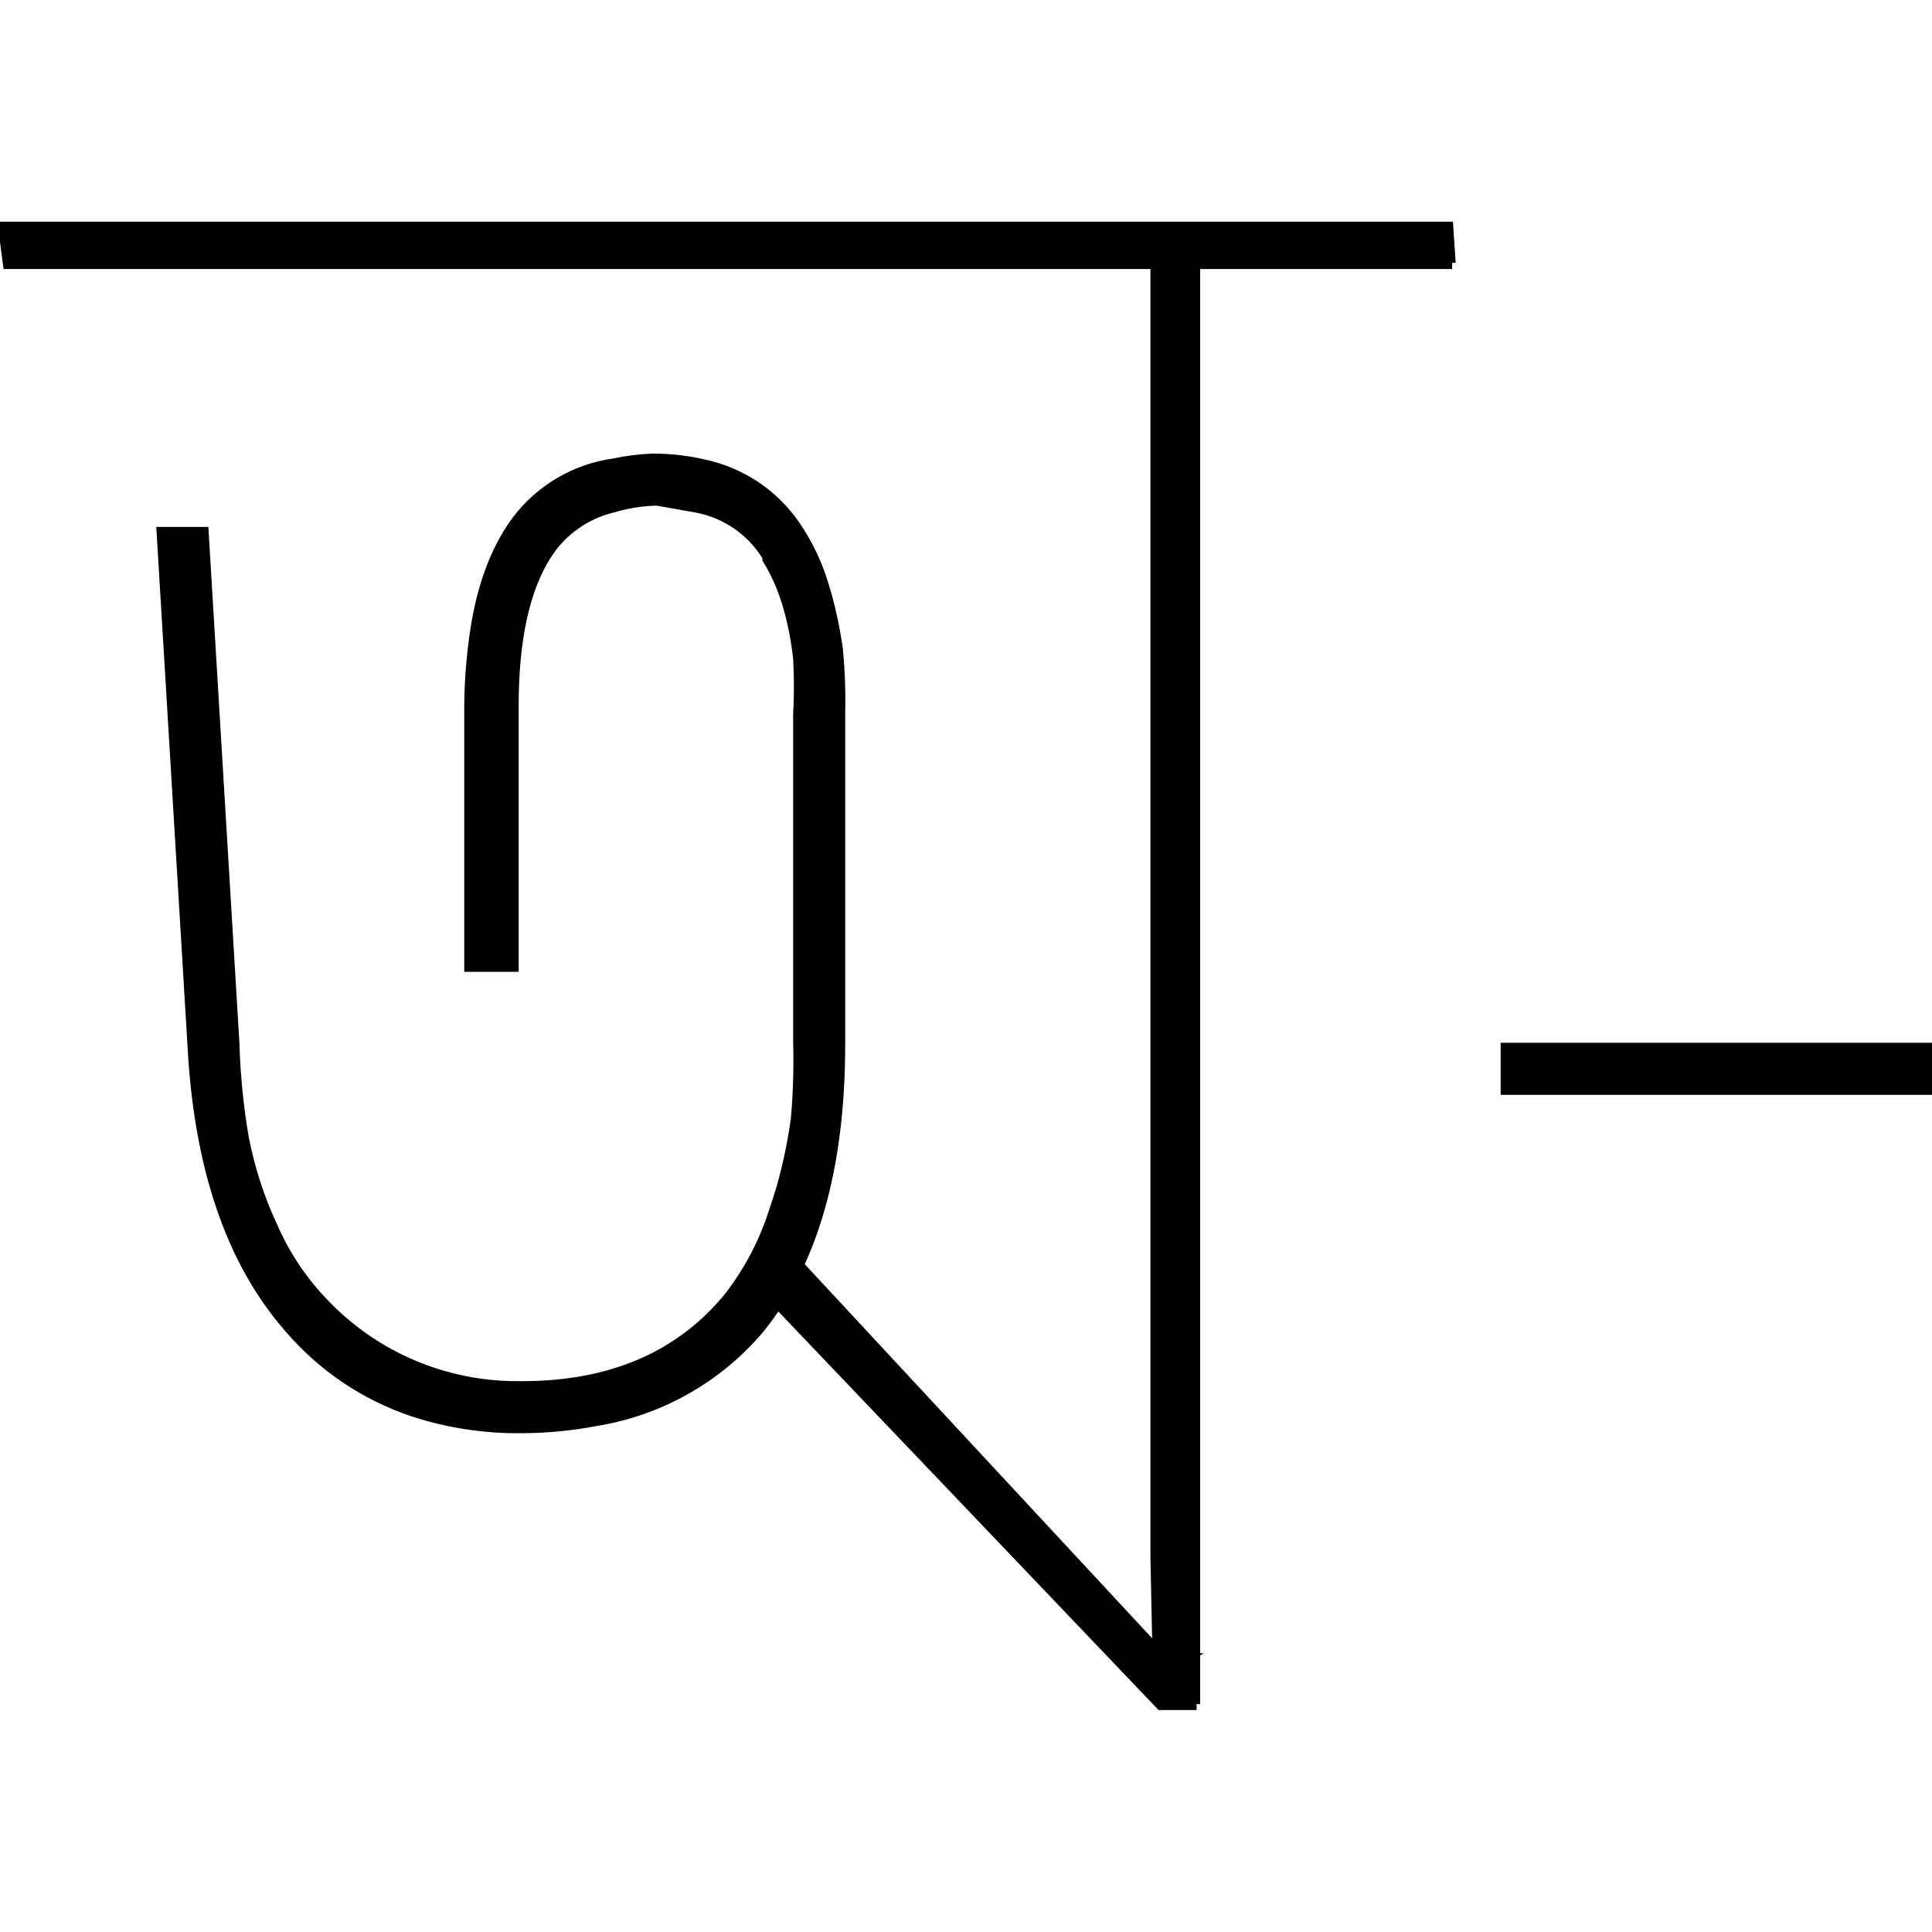
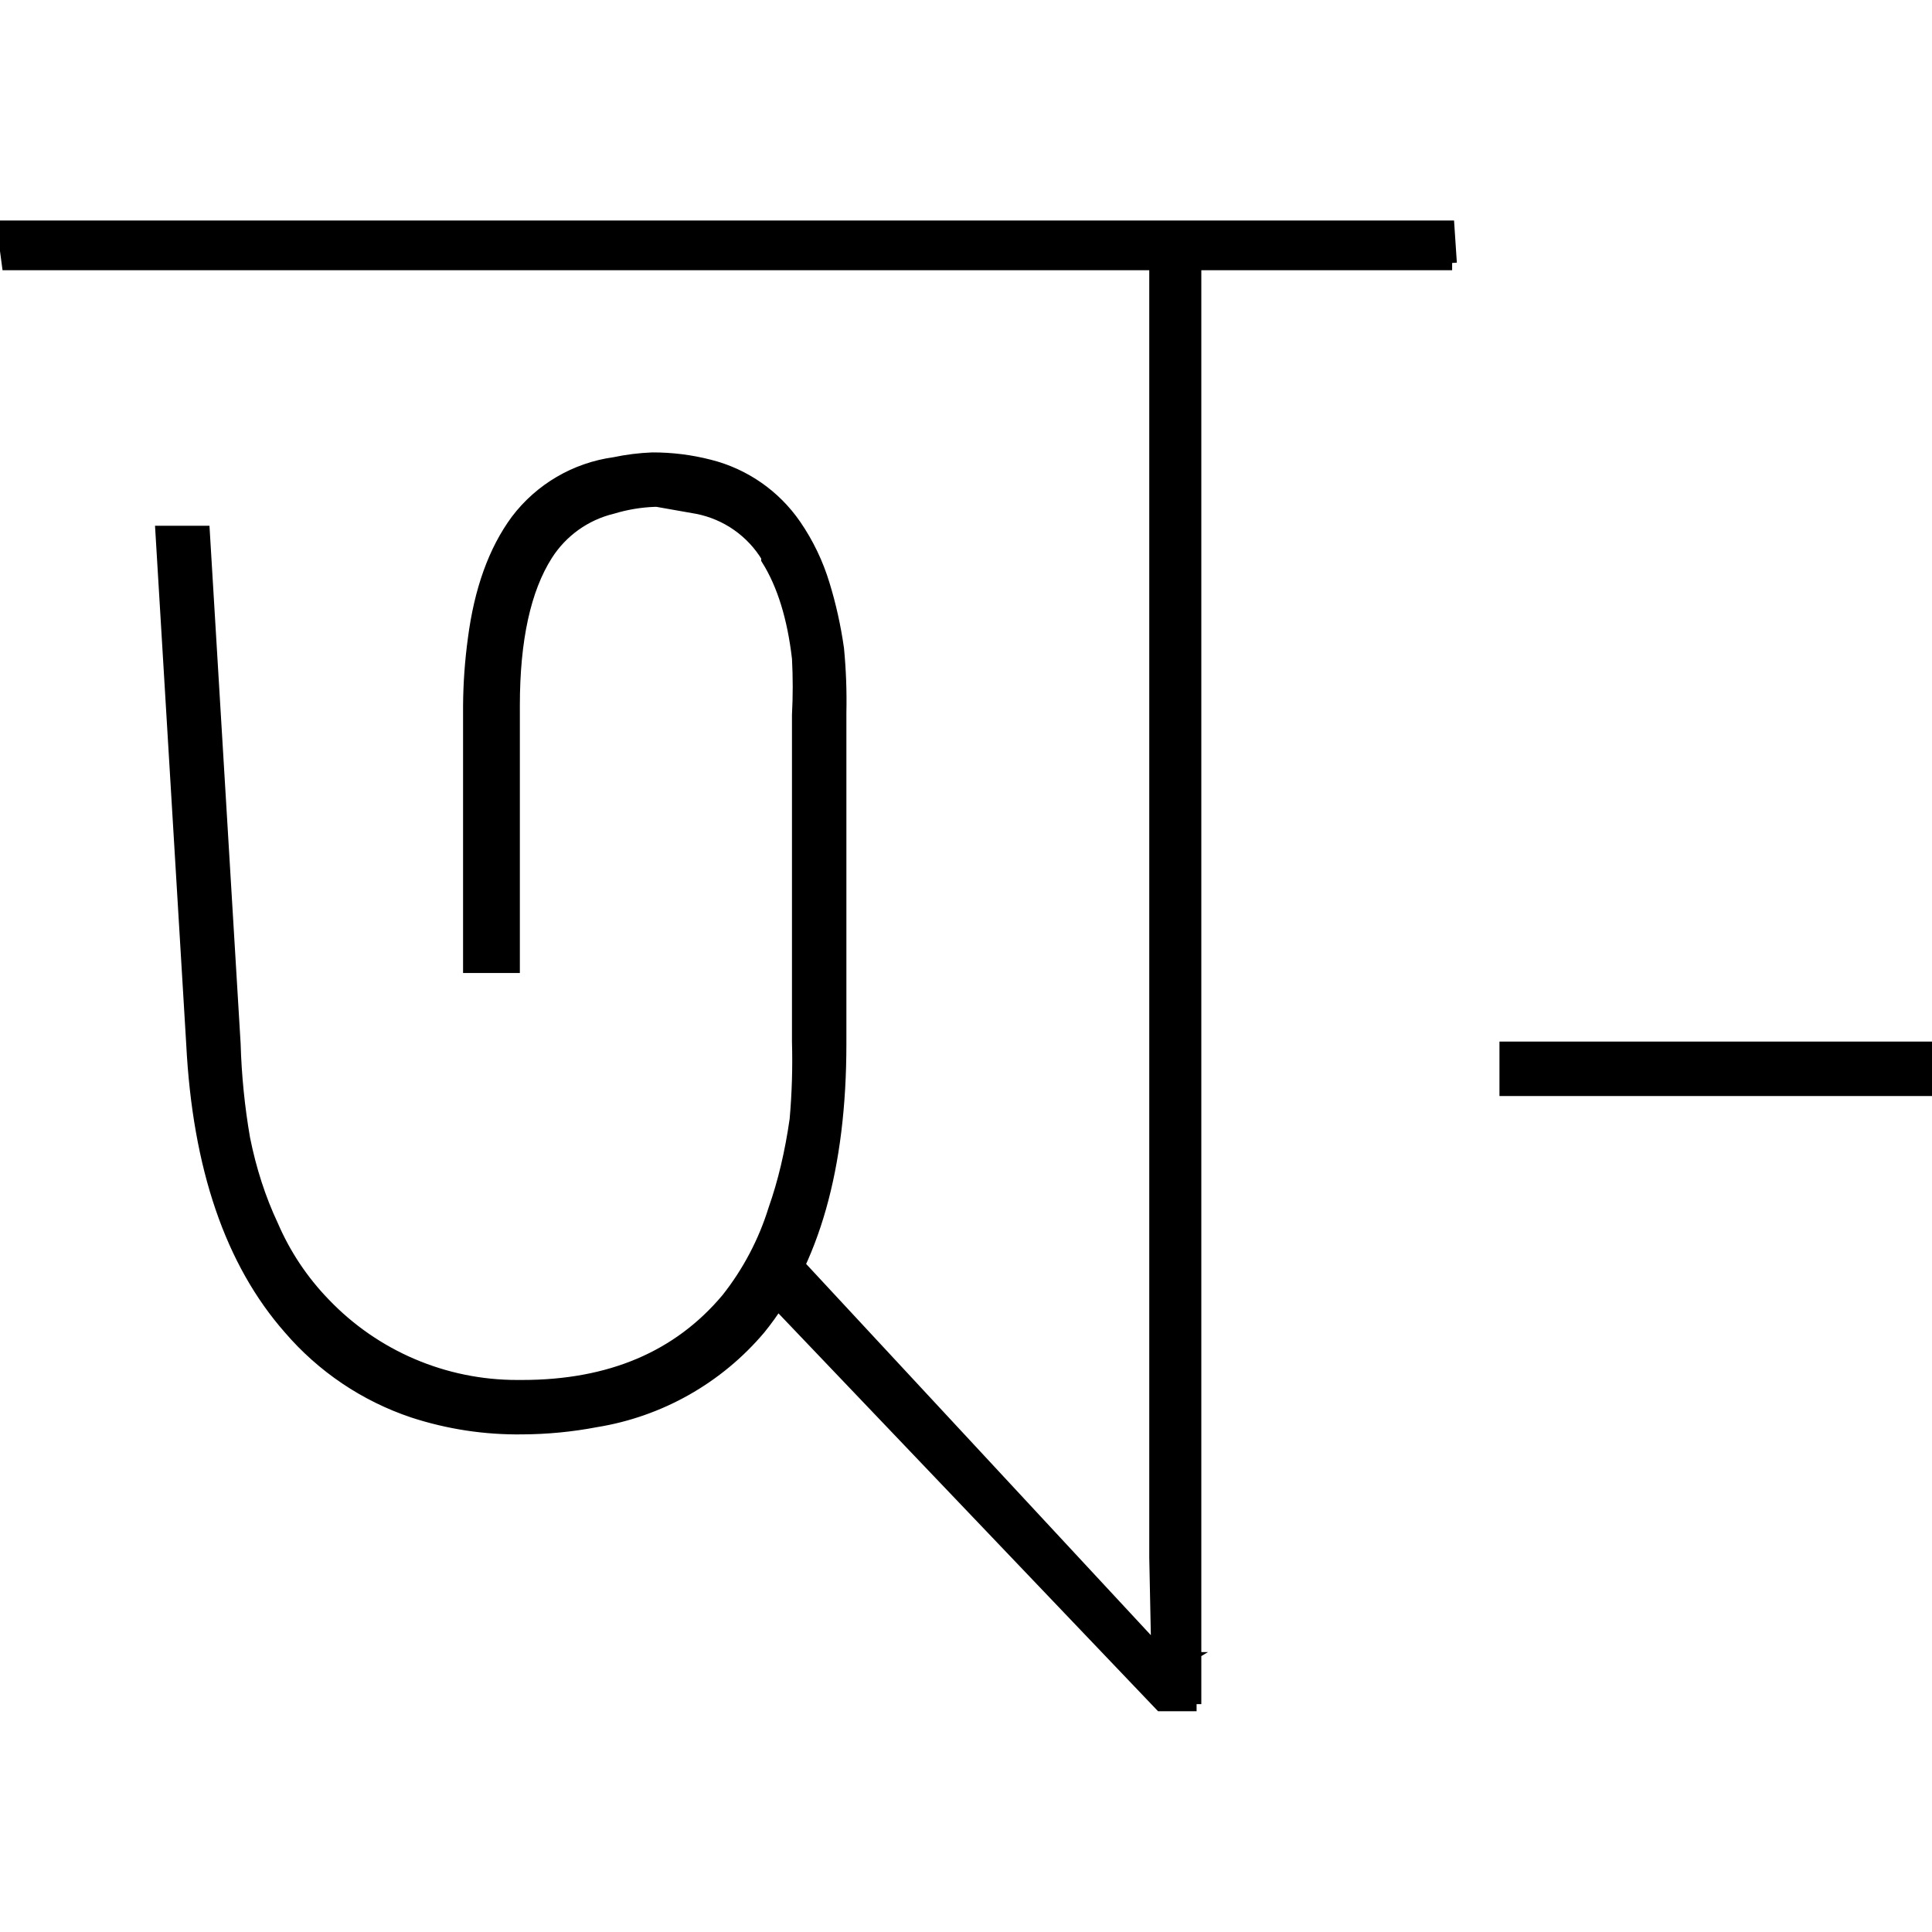
<svg xmlns="http://www.w3.org/2000/svg" viewBox="-0.17 -0.17 81.65 62.75" width="800" height="800">
-   <path stroke="#000" stroke-width=".5" d="M8 34.5 6.7 12.9h1.7l1.3 21.6a28.3 28.3 0 0 0 .4 4q.4 2 1.2 3.7a11 11 0 0 0 2.2 3.3 11.3 11.3 0 0 0 8.2 3.5 13.7 13.7 0 0 0 .2 0q5.6 0 8.7-3.7a11.7 11.7 0 0 0 2-3.8q.6-1.7.9-3.8a28.3 28.3 0 0 0 .1-3.3V20.6a22.7 22.7 0 0 0 0-2.4q-.3-2.6-1.3-4.2a6.6 6.6 0 0 0 0-.1 4.5 4.5 0 0 0-3-2.1l-1.7-.3a9.9 9.9 0 0 0-.1 0 7.1 7.1 0 0 0-1.8.3 4.6 4.6 0 0 0-2.8 2q-1.4 2.2-1.4 6.4a25.2 25.2 0 0 0 0 .1v10.9h-1.8v-11a22 22 0 0 1 .2-2.8q.4-3.1 1.8-5a6.2 6.2 0 0 1 4.1-2.4 9.5 9.5 0 0 1 1.6-.2 9.5 9.5 0 0 1 2.4.3 6.2 6.2 0 0 1 3.6 2.5 9 9 0 0 1 1.2 2.5q.4 1.3.6 2.7a22.8 22.8 0 0 1 .1 2.7v14q0 7.8-3.4 12a11.4 11.4 0 0 1-6.9 3.9 17 17 0 0 1-3.1.3 14.2 14.2 0 0 1-4.6-.7 11.8 11.8 0 0 1-5.2-3.5q-3.7-4.2-4.1-12Zm42.4 27.9h-1.5L32.3 45l1.1-1.3L49 60.5h.8l-1 .6-.1-4.9V1h1.6v61.4Zm-.5-60.9H.2L0 0h49.9v1.5Zm31.4 34.9H63.5v-1.7h17.8v1.6ZM61.2 1.5h-12V0H61l.1 1.5Zm-12 9.8V.3h1.1v11h-1.1Z" />
+   <path stroke="#000" stroke-width=".6" d="M8 34.5 6.7 12.9h1.7l1.3 21.6a28.3 28.3 0 0 0 .4 4q.4 2 1.2 3.7a11 11 0 0 0 2.2 3.3 11.3 11.3 0 0 0 8.2 3.5 13.7 13.7 0 0 0 .2 0q5.6 0 8.7-3.7a11.7 11.7 0 0 0 2-3.8q.6-1.7.9-3.8a28.3 28.3 0 0 0 .1-3.3V20.6a22.7 22.7 0 0 0 0-2.4q-.3-2.6-1.3-4.2a6.6 6.6 0 0 0 0-.1 4.5 4.5 0 0 0-3-2.1l-1.7-.3a9.9 9.9 0 0 0-.1 0 7.1 7.1 0 0 0-1.8.3 4.6 4.6 0 0 0-2.8 2q-1.4 2.2-1.4 6.4a25.2 25.2 0 0 0 0 .1v10.9h-1.8v-11a22 22 0 0 1 .2-2.8q.4-3.1 1.8-5a6.2 6.2 0 0 1 4.1-2.4 9.5 9.5 0 0 1 1.6-.2 9.5 9.5 0 0 1 2.4.3 6.2 6.2 0 0 1 3.6 2.5 9 9 0 0 1 1.2 2.5q.4 1.3.6 2.7a22.8 22.8 0 0 1 .1 2.7v14q0 7.8-3.4 12a11.4 11.4 0 0 1-6.9 3.9 17 17 0 0 1-3.1.3 14.2 14.2 0 0 1-4.6-.7 11.8 11.8 0 0 1-5.2-3.5q-3.7-4.2-4.1-12Zm42.4 27.9h-1.5L32.3 45l1.1-1.3L49 60.5h.8l-1 .6-.1-4.9V1h1.6v61.4Zm-.5-60.9H.2L0 0h49.9v1.5Zm31.4 34.9H63.5v-1.7h17.8v1.6ZM61.2 1.5h-12V0H61l.1 1.5Zm-12 9.8V.3h1.1v11h-1.1Z" />
</svg>
